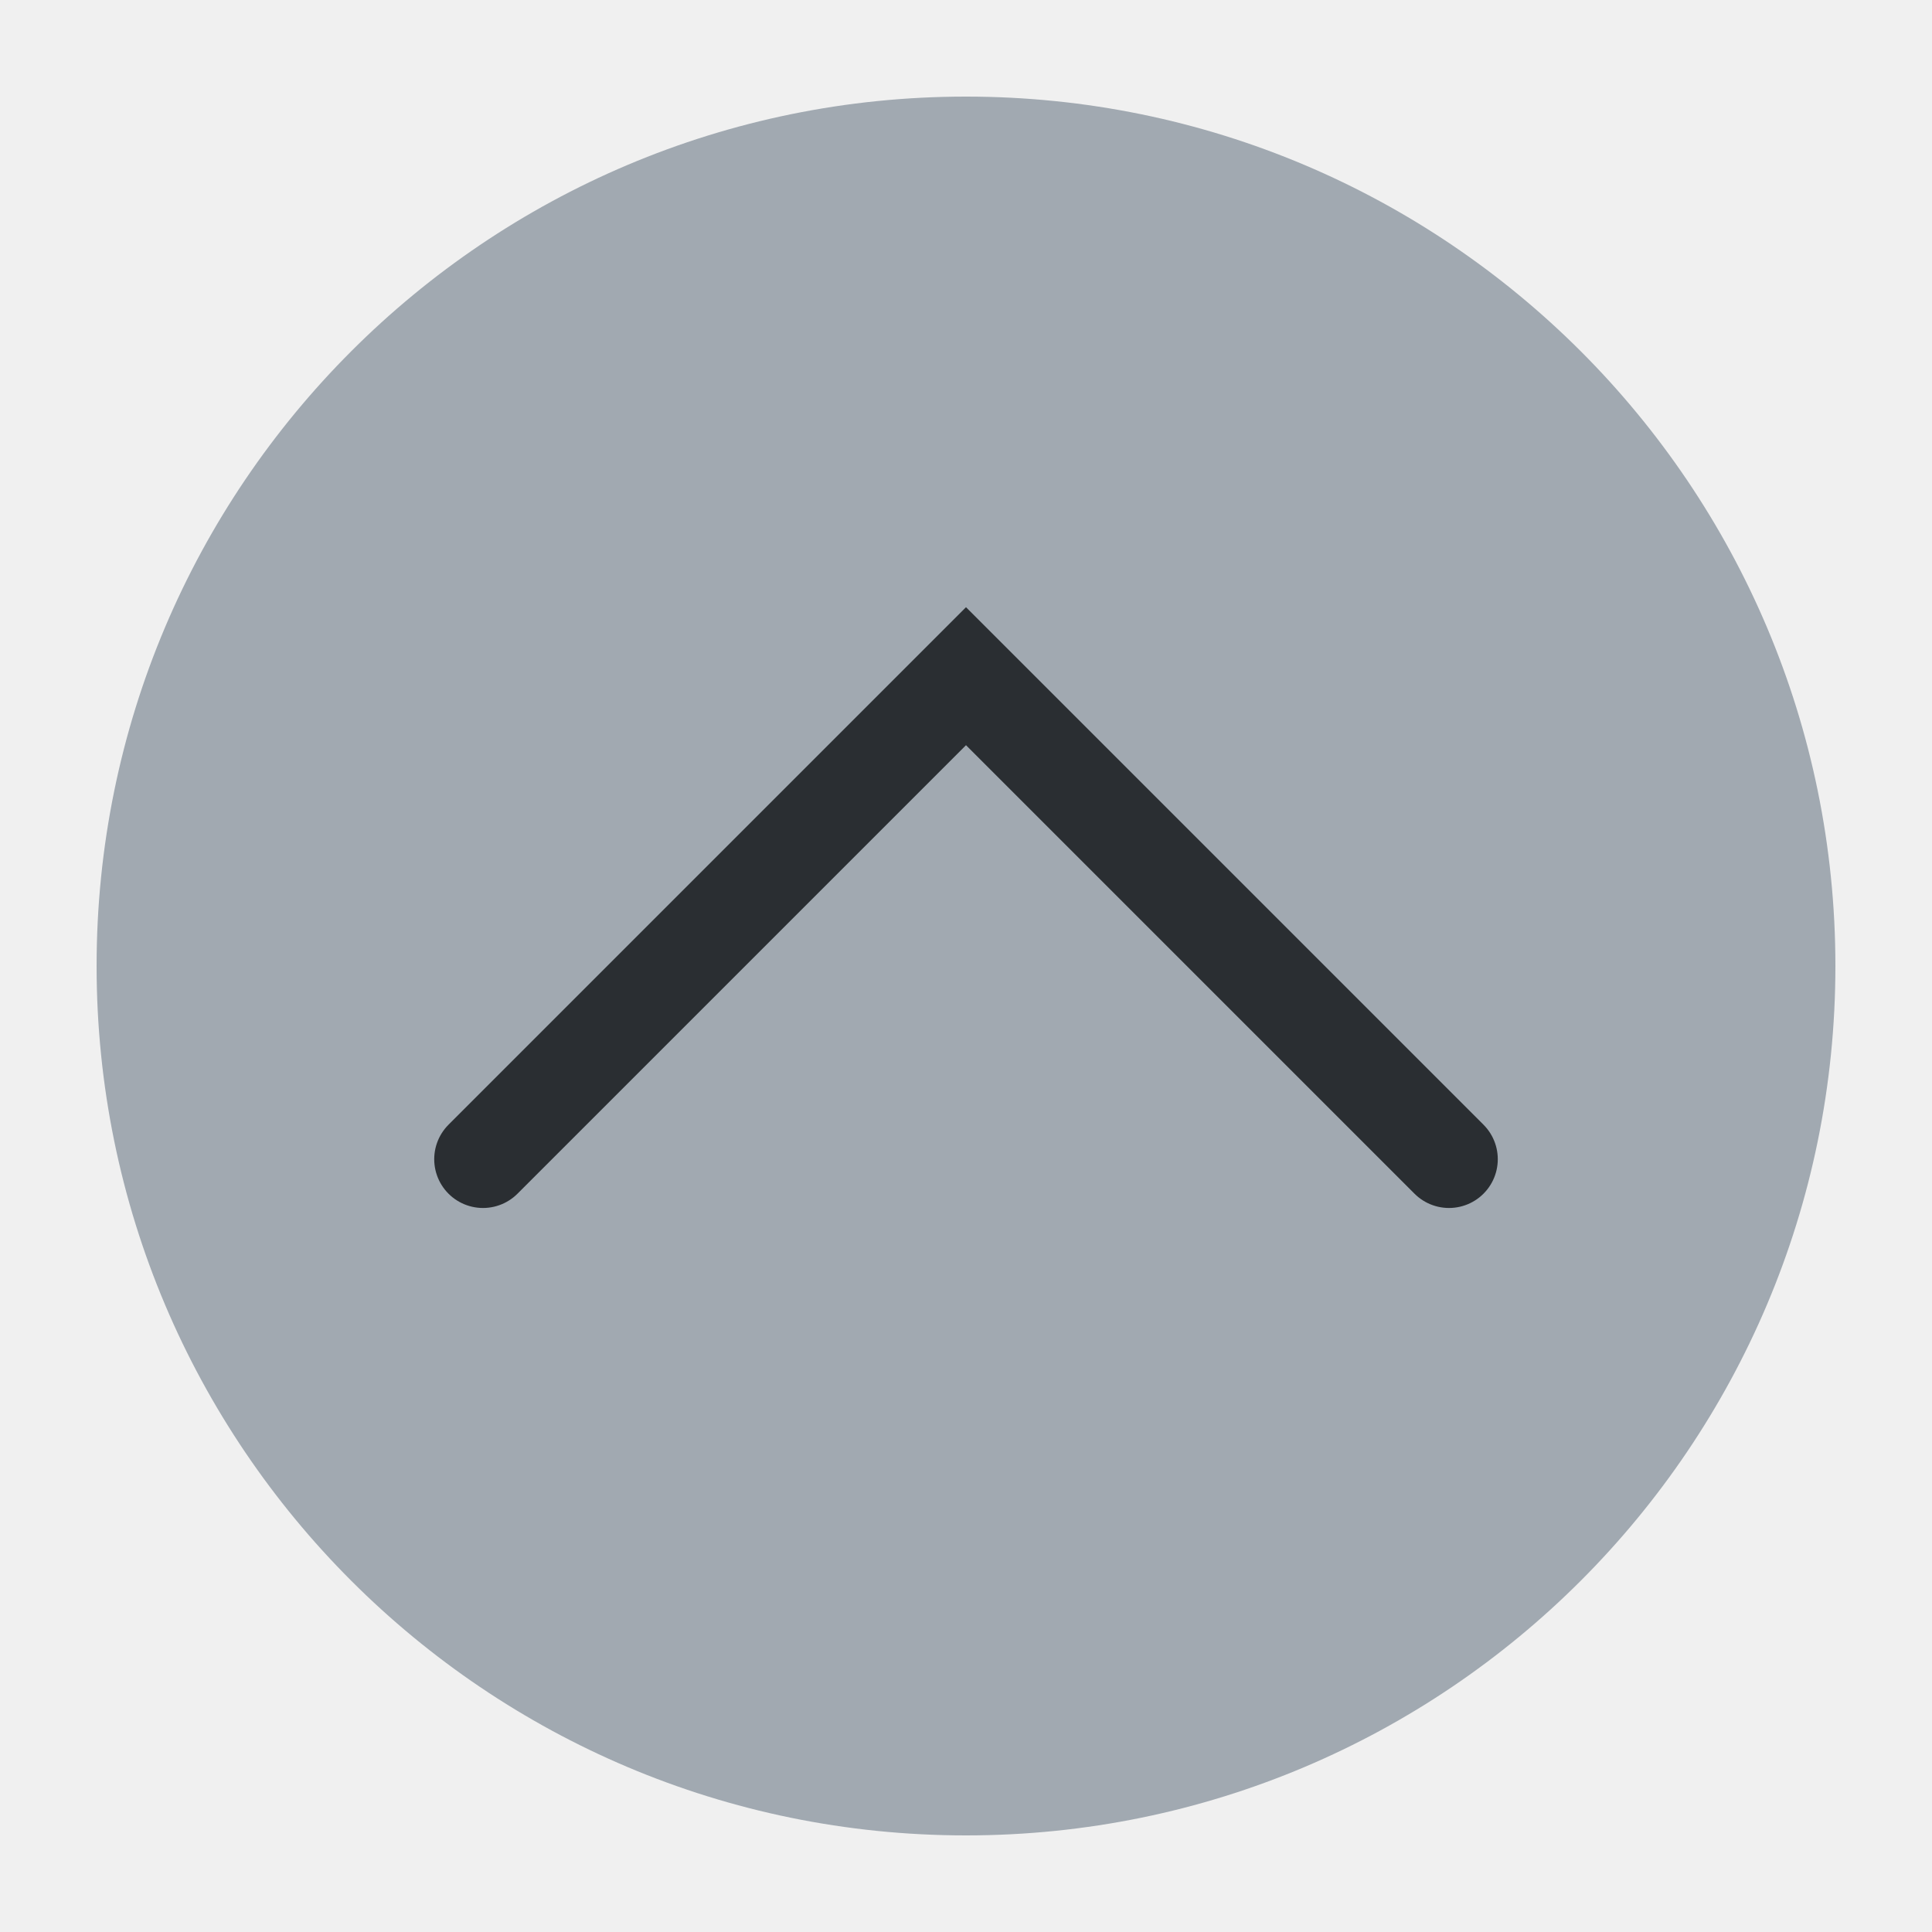
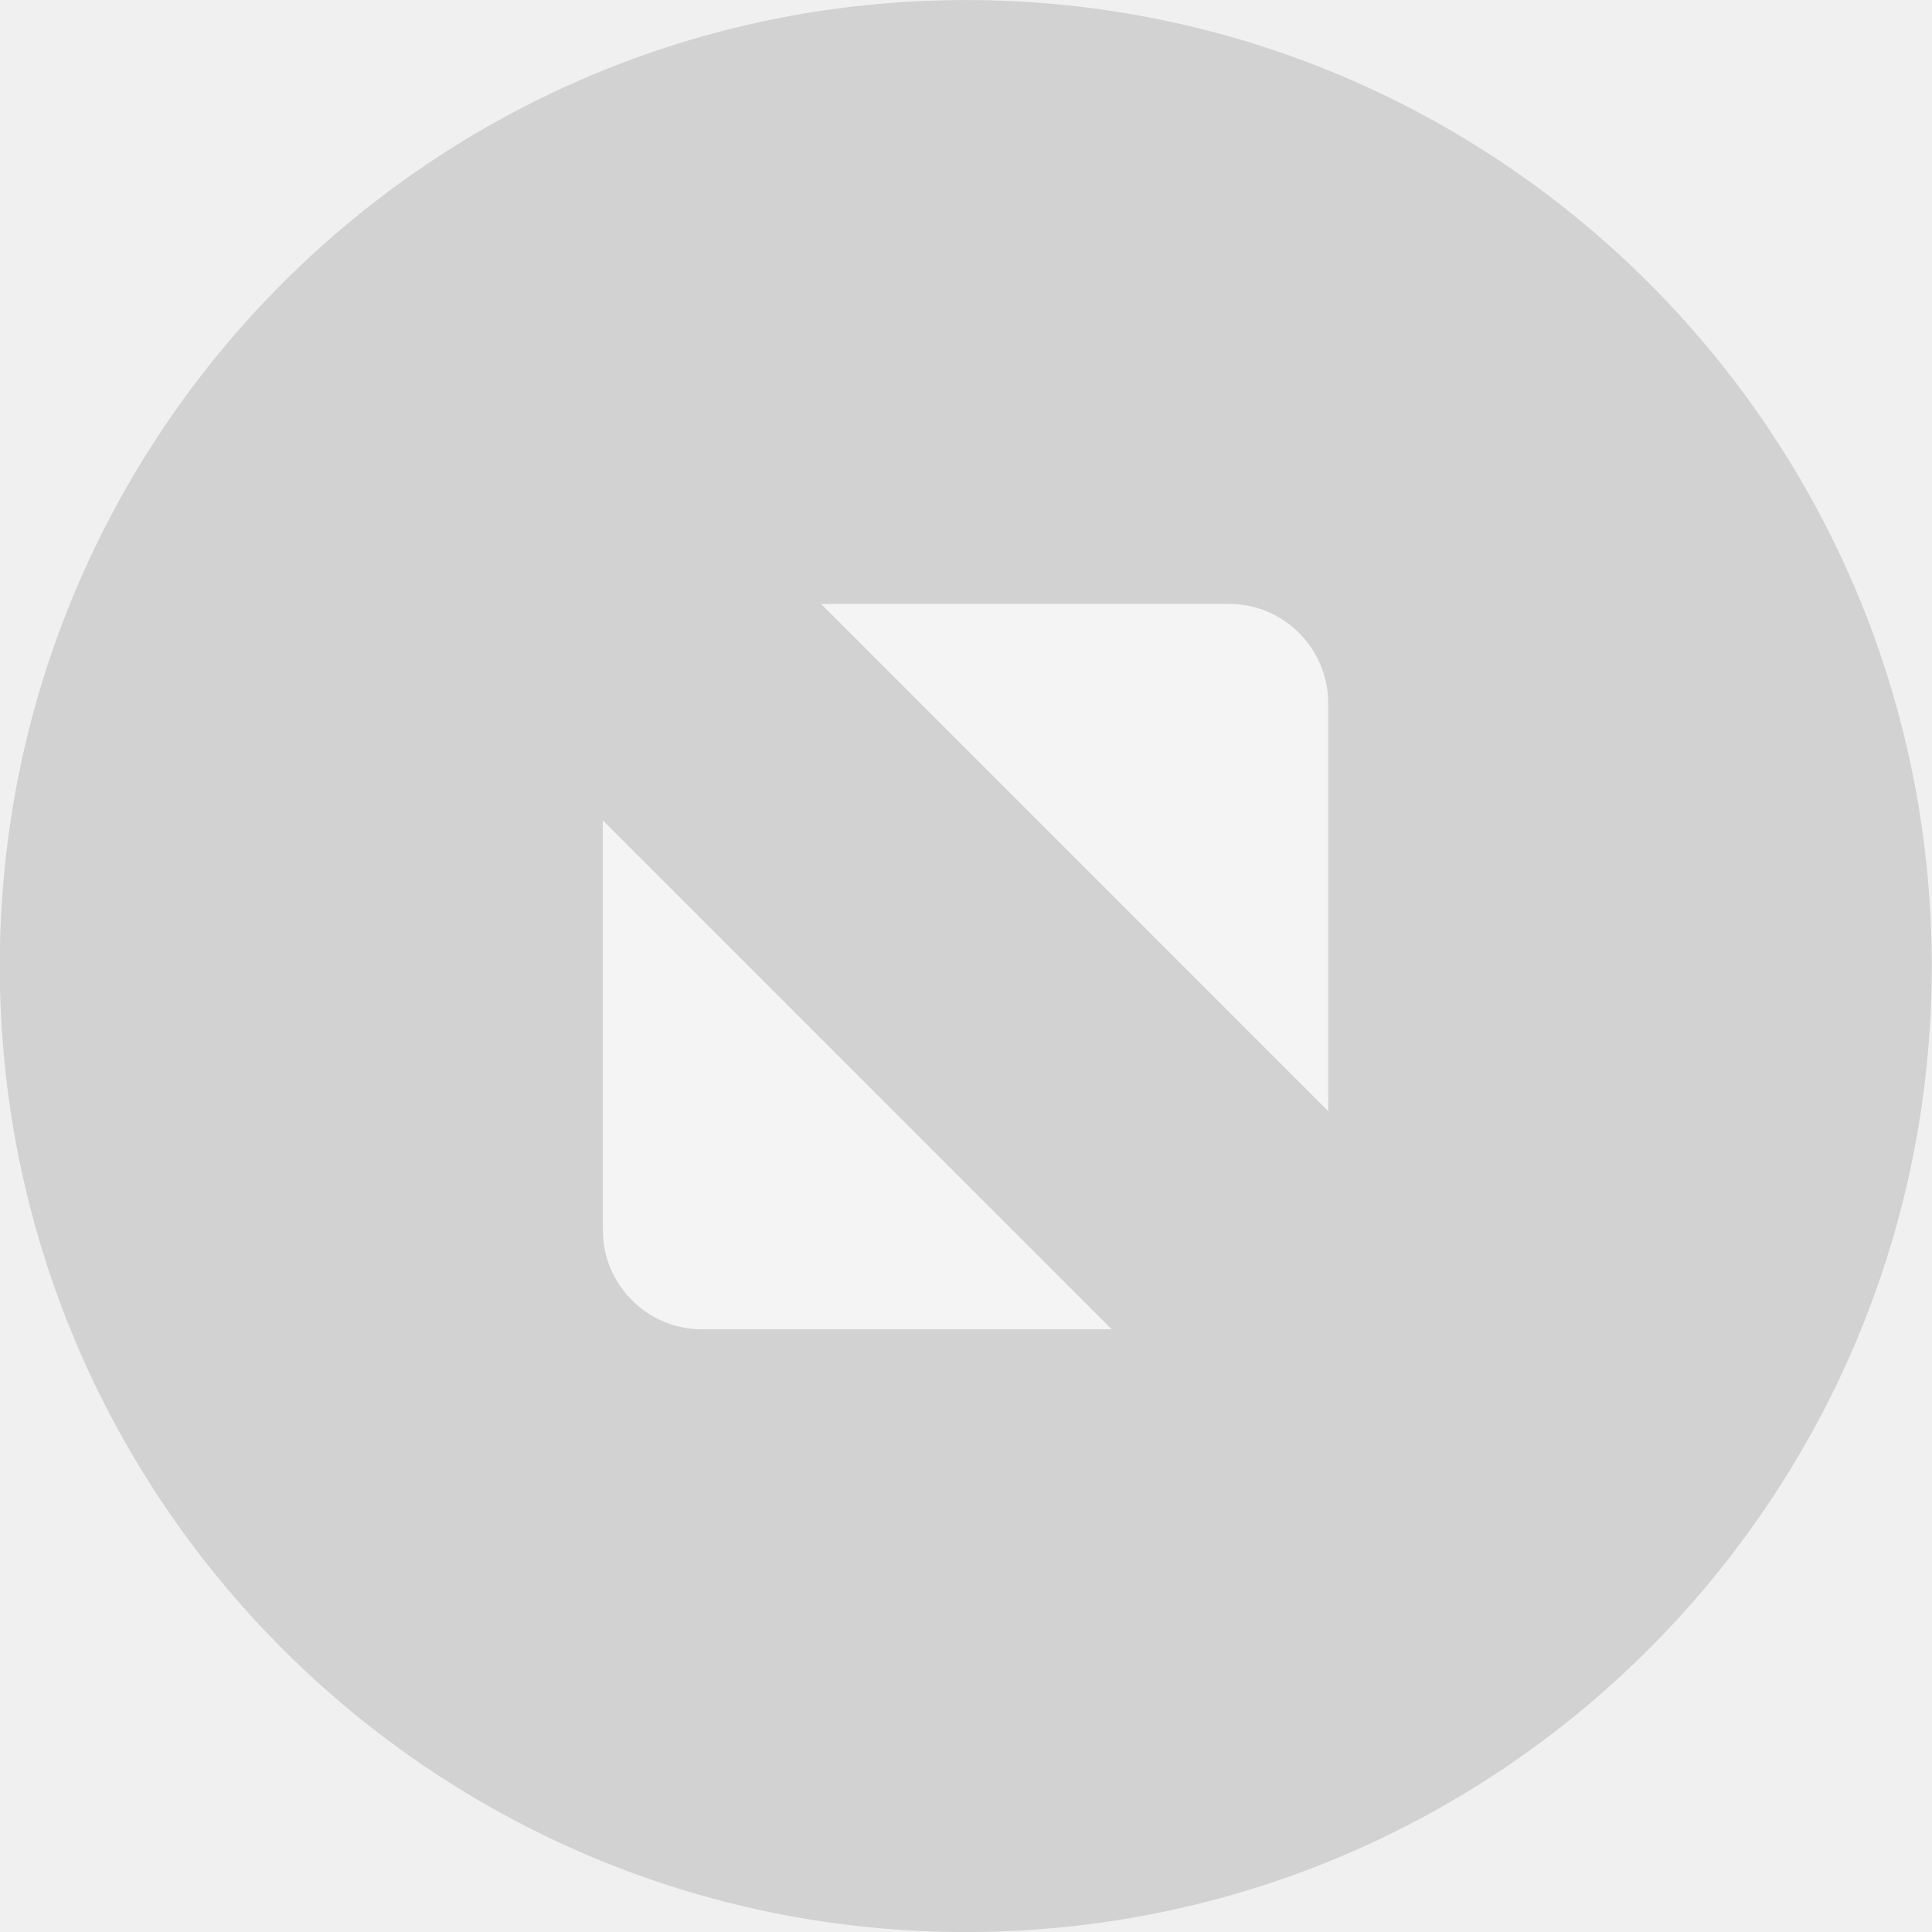
<svg xmlns="http://www.w3.org/2000/svg" viewBox="0 0 50 50" version="1.2" baseProfile="tiny">
  <defs>
</defs>
  <g fill="none" stroke="black" stroke-width="1" fill-rule="evenodd" stroke-linecap="square" stroke-linejoin="bevel">
-     <g fill="#a1a9b1" fill-opacity="1" stroke="none" transform="matrix(2.5,0,0,2.5,2.5,2.5)" font-family="Noto Sans" font-size="10" font-weight="400" font-style="normal">
-       <circle cx="9" cy="9" r="9" />
+     <g fill="#b2b2b2" fill-opacity="1" stroke="none" transform="matrix(3.12498,0,0,3.125,-4043.73,-771.874)" font-family="Noto Sans" font-size="10" font-weight="400" font-style="normal" opacity="0.484">
+       <ellipse cx="1302" cy="255" rx="8" ry="8" />
    </g>
-     <g fill="none" stroke="#2a2e32" stroke-opacity="1" stroke-width="1.01" stroke-linecap="round" stroke-linejoin="miter" stroke-miterlimit="2" transform="matrix(2.5,0,0,2.5,2.5,2.5)" font-family="Noto Sans" font-size="10" font-weight="400" font-style="normal">
-       <polyline fill="none" vector-effect="none" points="4,11 9,6 14,11 " />
+     <g fill="#ffffff" fill-opacity="1" stroke="none" transform="matrix(3.12498,0,0,3.125,-253.124,-3021.87)" font-family="Noto Sans" font-size="10" font-weight="400" font-style="normal" opacity="0.75">
+       <path vector-effect="none" fill-rule="evenodd" d="M87.8,972 L91.181,972 C91.632,972 91.998,972.368 92,972.819 L92,976.201 L87.8,972 M90.207,978.007 L86.812,978.007 C86.362,978.007 85.993,977.639 85.993,977.188 L85.993,973.793 L90.207,978.007" />
+     </g>
+     <g fill="none" stroke="none" transform="matrix(3.12498,0,0,3.125,-1603.12,580.118)" font-family="Noto Sans" font-size="10" font-weight="400" font-style="normal">
+       <rect x="513" y="-185.638" width="16" height="16" />
    </g>
    <g fill="none" stroke="#000000" stroke-opacity="1" stroke-width="1" stroke-linecap="square" stroke-linejoin="bevel" transform="matrix(1,0,0,1,0,0)" font-family="Noto Sans" font-size="10" font-weight="400" font-style="normal">
</g>
  </g>
</svg>
